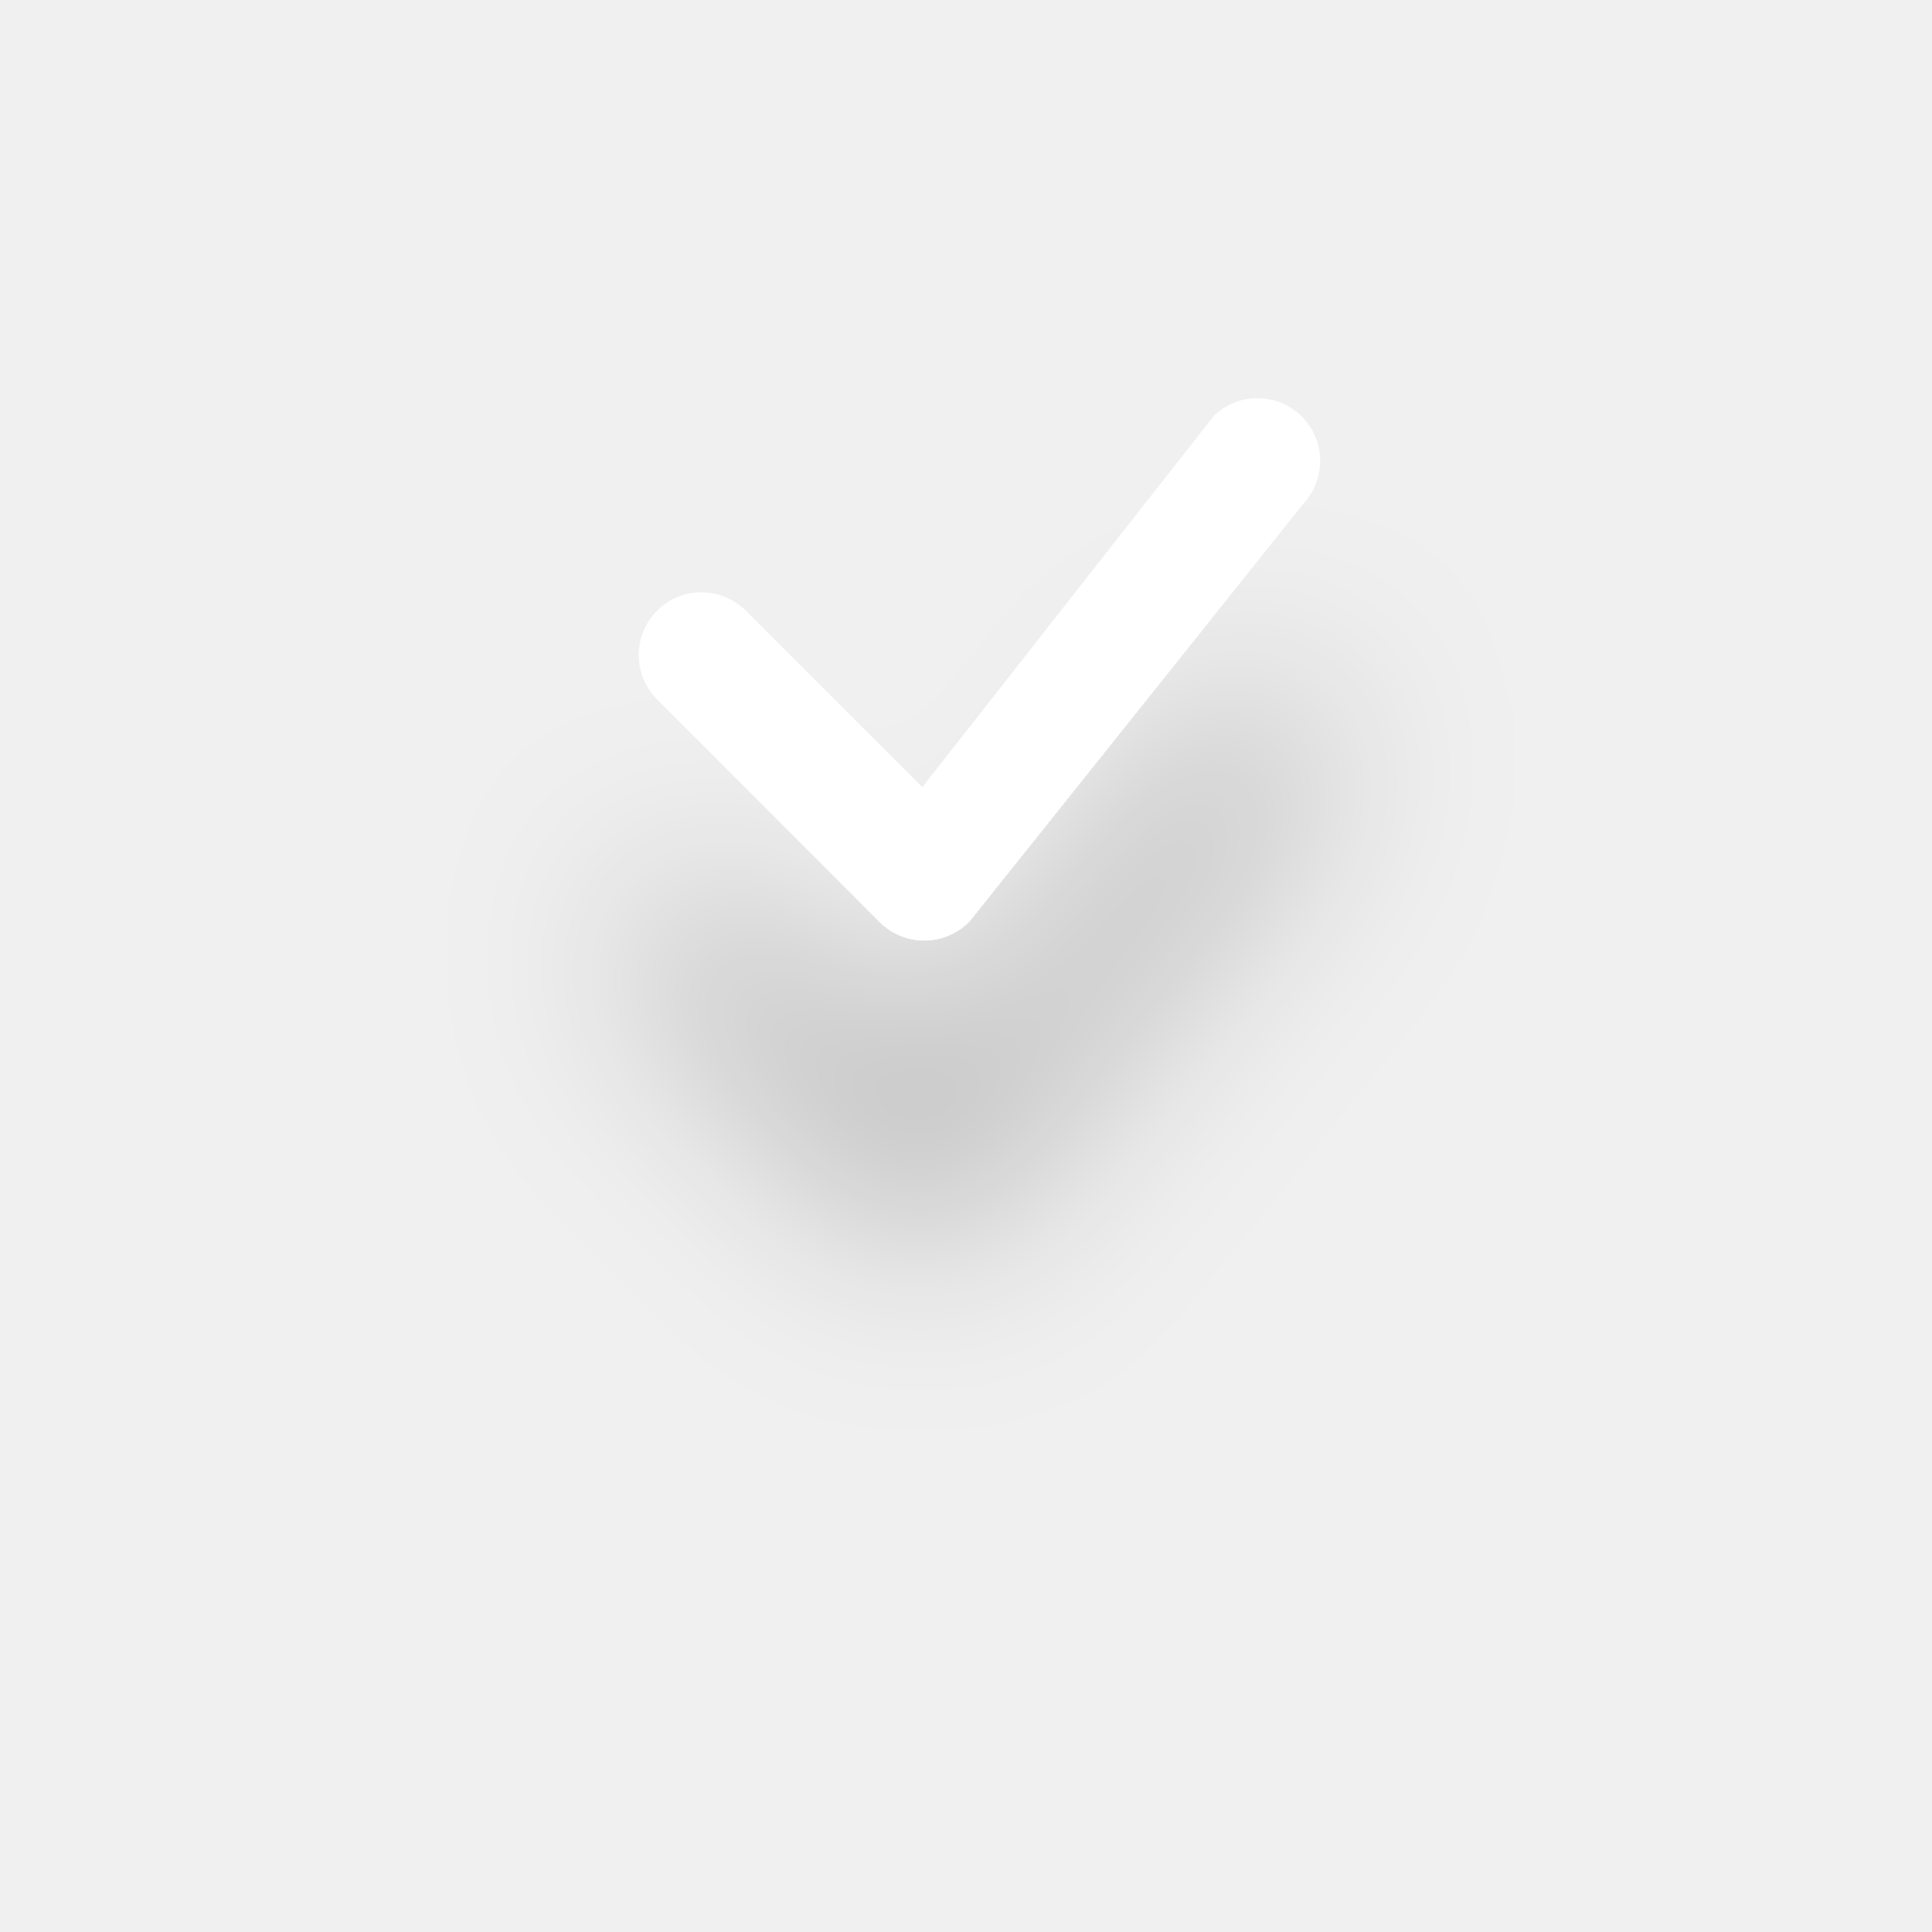
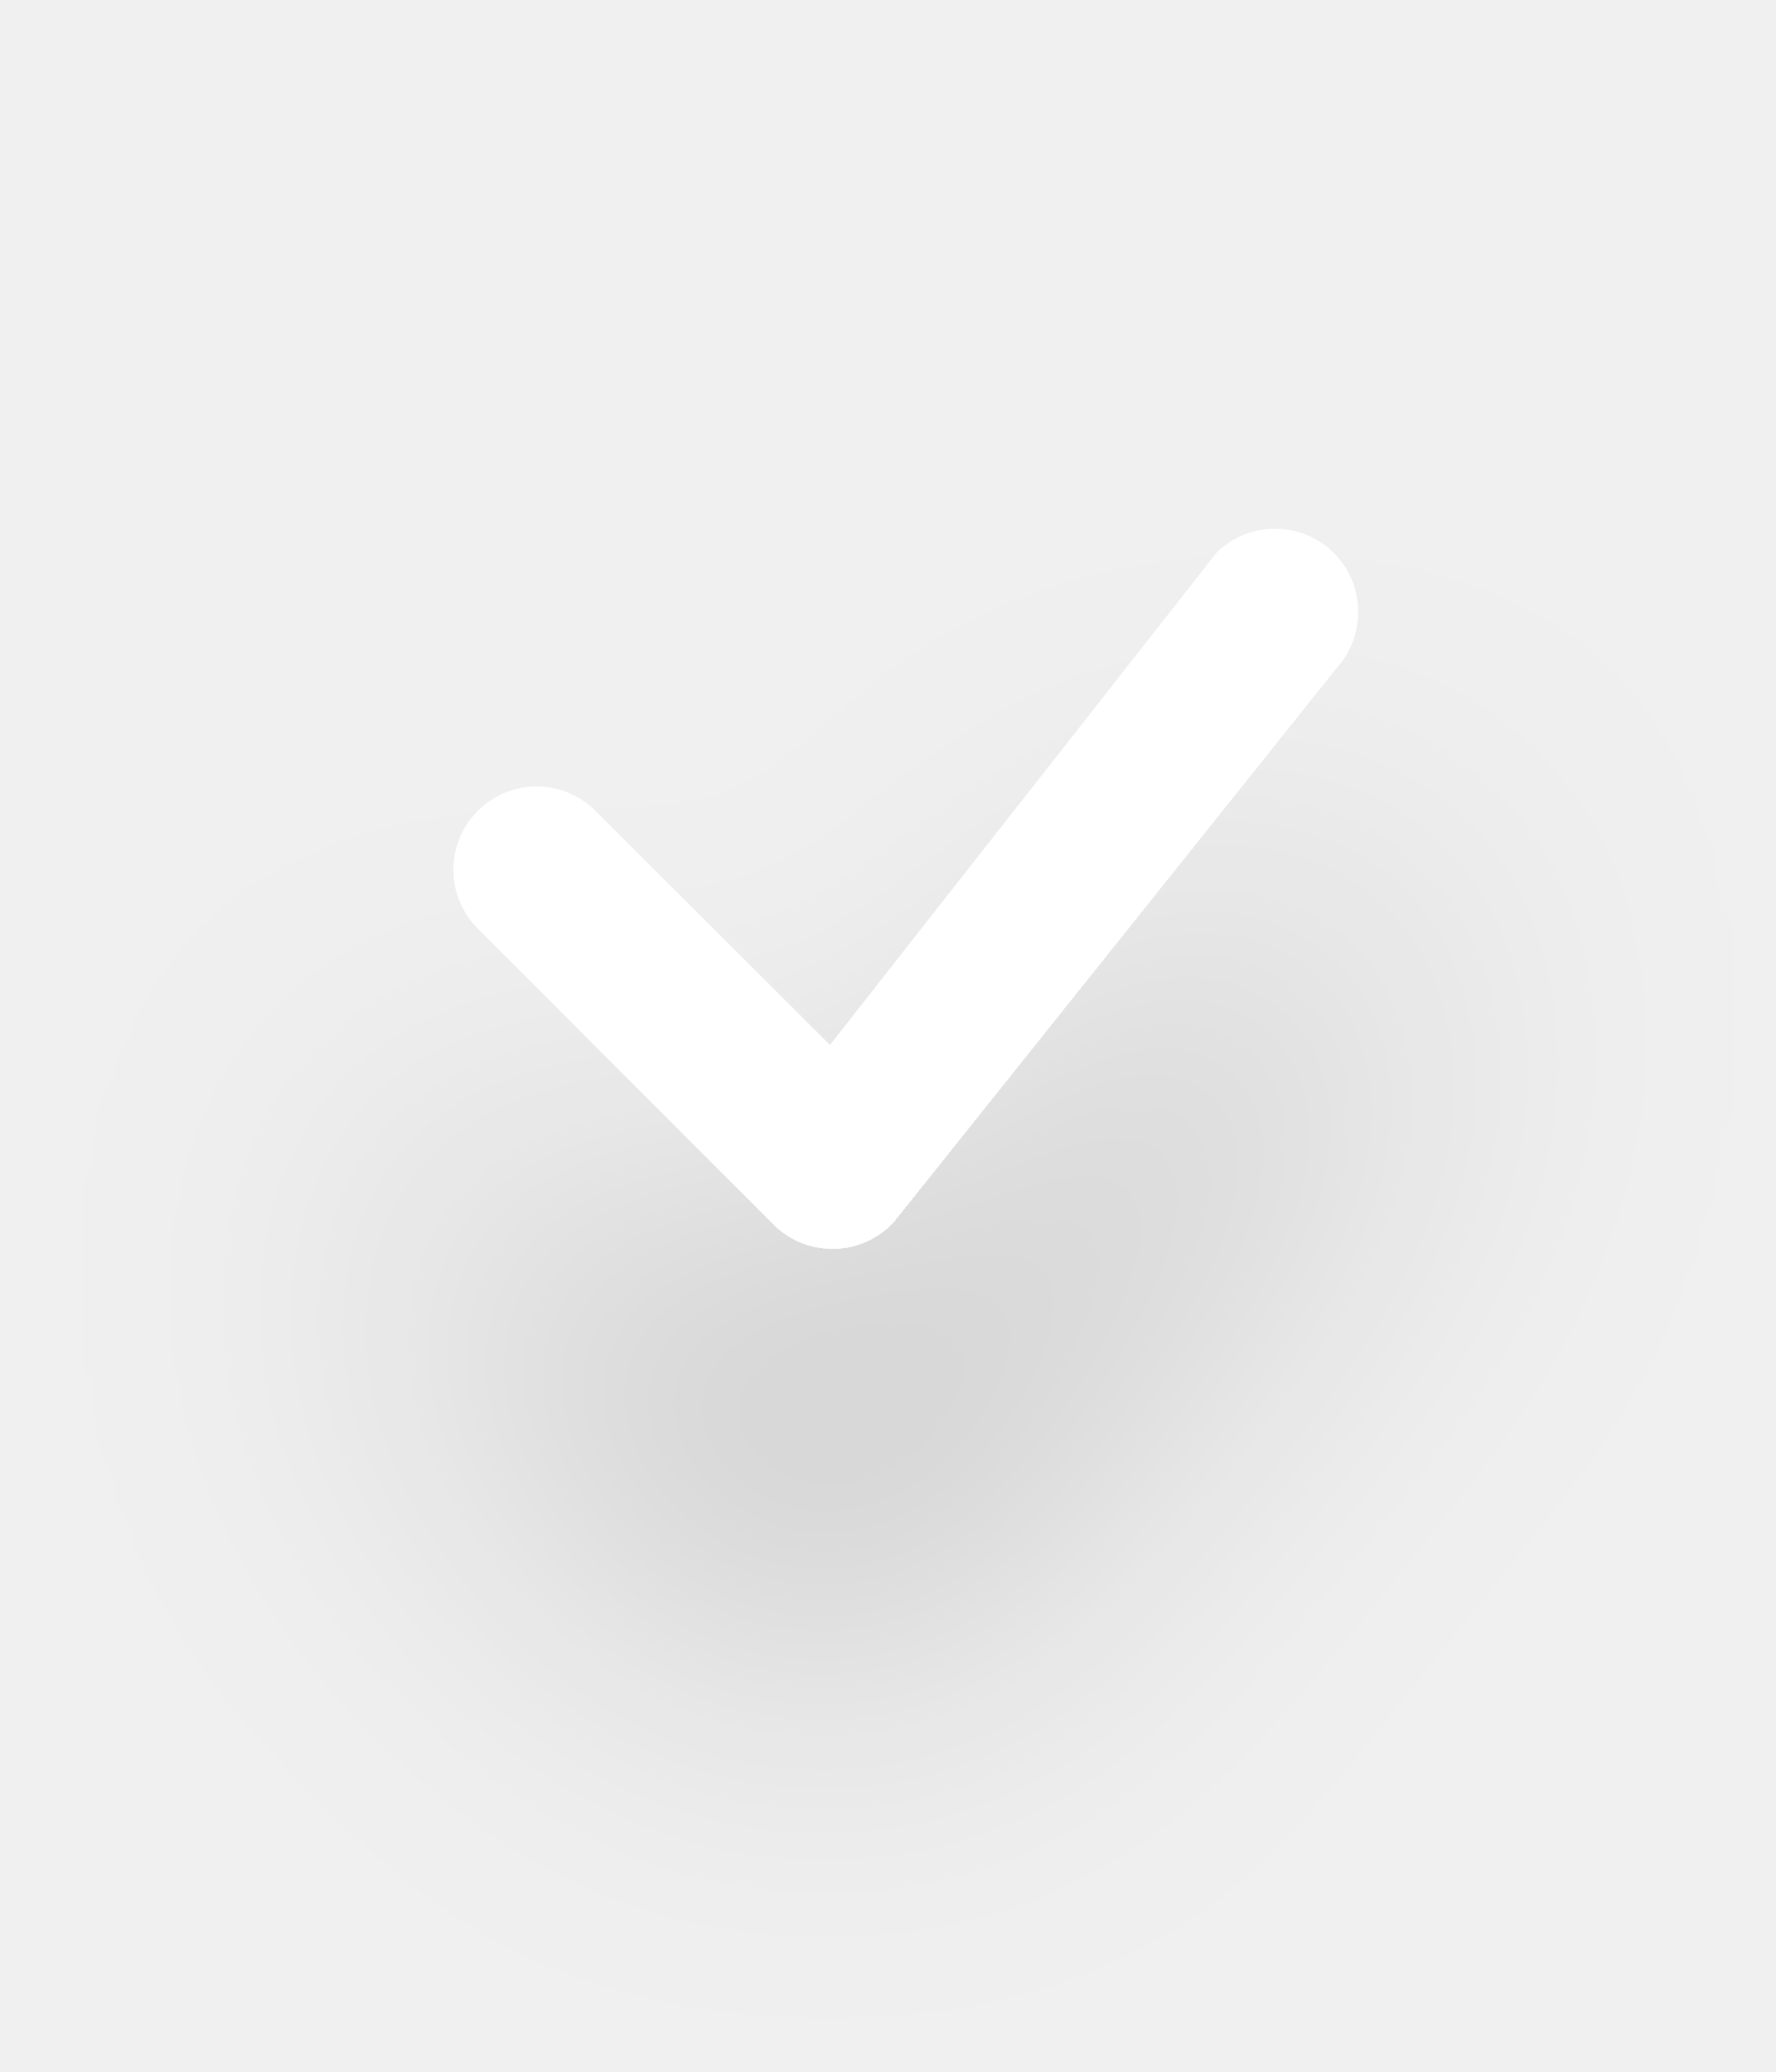
- <svg xmlns="http://www.w3.org/2000/svg" width="26" height="26" viewBox="0 0 26 26" fill="none">
+ <svg xmlns="http://www.w3.org/2000/svg" width="18" height="21" viewBox="0 0 18 21" fill="none">
+   <g filter="url(#filter0_d_324_48)">
+     <path d="M12.341 5.591C12.499 5.44 12.71 5.357 12.929 5.359C13.148 5.36 13.358 5.447 13.514 5.6C13.67 5.753 13.761 5.961 13.766 6.18C13.772 6.399 13.693 6.611 13.545 6.773L9.056 12.386C8.979 12.469 8.886 12.536 8.782 12.582C8.679 12.629 8.567 12.654 8.453 12.656C8.34 12.658 8.227 12.637 8.122 12.595C8.017 12.552 7.921 12.489 7.841 12.409L4.864 9.432C4.781 9.355 4.715 9.262 4.669 9.158C4.623 9.055 4.598 8.943 4.596 8.83C4.594 8.716 4.615 8.604 4.657 8.499C4.7 8.394 4.763 8.298 4.843 8.218C4.923 8.138 5.018 8.075 5.123 8.032C5.229 7.99 5.341 7.969 5.454 7.971C5.568 7.973 5.679 7.998 5.783 8.044C5.886 8.09 5.98 8.157 6.057 8.24L8.412 10.594L12.32 5.616C12.327 5.607 12.334 5.599 12.342 5.591H12.341Z" fill="white" />
+   </g>
  <defs>
-     <filter id="filter_324_48_dd" x="0" y="0" width="26" height="26" filterUnits="userSpaceOnUse" color-interpolation-filters="sRGB">
+     <filter id="filter0_d_324_48" x="-4" y="0" width="26" height="26" filterUnits="userSpaceOnUse" color-interpolation-filters="sRGB">
      <feFlood flood-opacity="0" result="BackgroundImageFix" />
      <feColorMatrix in="SourceAlpha" type="matrix" values="0 0 0 0 0 0 0 0 0 0 0 0 0 0 0 0 0 0 127 0" result="hardAlpha" />
-       <feOffset dx="0" dy="4" />
-       <feGaussianBlur stdDeviation="1.333" />
-       <feComposite in2="hardAlpha" operator="out" k2="-1" k3="1" />
+       <feOffset dy="4" />
+       <feGaussianBlur stdDeviation="2" />
+       <feComposite in2="hardAlpha" operator="out" />
      <feColorMatrix type="matrix" values="0 0 0 0 0 0 0 0 0 0 0 0 0 0 0 0 0 0 0.25 0" />
-       <feBlend mode="normal" in2="BackgroundImageFix" result="effect_dropShadow_1" />
-       <feBlend mode="normal" in="SourceGraphic" in2="effect_dropShadow_1" result="shape" />
+       <feBlend mode="normal" in2="BackgroundImageFix" result="effect1_dropShadow_324_48" />
+       <feBlend mode="normal" in="SourceGraphic" in2="effect1_dropShadow_324_48" result="shape" />
    </filter>
-     <clipPath id="clip324_48">
-       <rect width="18" height="18" transform="translate(4 0)" fill="white" fill-opacity="0" />
-     </clipPath>
  </defs>
-   <g filter="url(#filter_324_48_dd)">
-     <rect width="18" height="18" transform="translate(4 0)" fill="#FFFFFF" fill-opacity="0" />
-     <g clip-path="url(#clip324_48)">
-       <path d="M16.341 5.591C16.5 5.44 16.71 5.357 16.929 5.359C17.148 5.36 17.358 5.447 17.514 5.6C17.67 5.753 17.76 5.961 17.766 6.18C17.772 6.399 17.693 6.611 17.545 6.772L13.056 12.386C12.979 12.47 12.886 12.536 12.782 12.582C12.678 12.629 12.567 12.654 12.453 12.656C12.34 12.658 12.227 12.637 12.122 12.595C12.017 12.552 11.921 12.489 11.841 12.409L8.864 9.432C8.781 9.355 8.715 9.262 8.669 9.158C8.623 9.055 8.598 8.943 8.596 8.83C8.594 8.716 8.615 8.604 8.657 8.499C8.7 8.394 8.763 8.298 8.843 8.218C8.923 8.138 9.018 8.075 9.123 8.032C9.229 7.99 9.341 7.969 9.454 7.971C9.568 7.973 9.679 7.998 9.783 8.044C9.886 8.09 9.979 8.157 10.057 8.239L12.412 10.594L16.32 5.616C16.327 5.607 16.334 5.599 16.342 5.591L16.341 5.591Z" fill="#FFFFFF" fill-opacity="1" fill-rule="nonzero" />
-     </g>
-   </g>
</svg>
